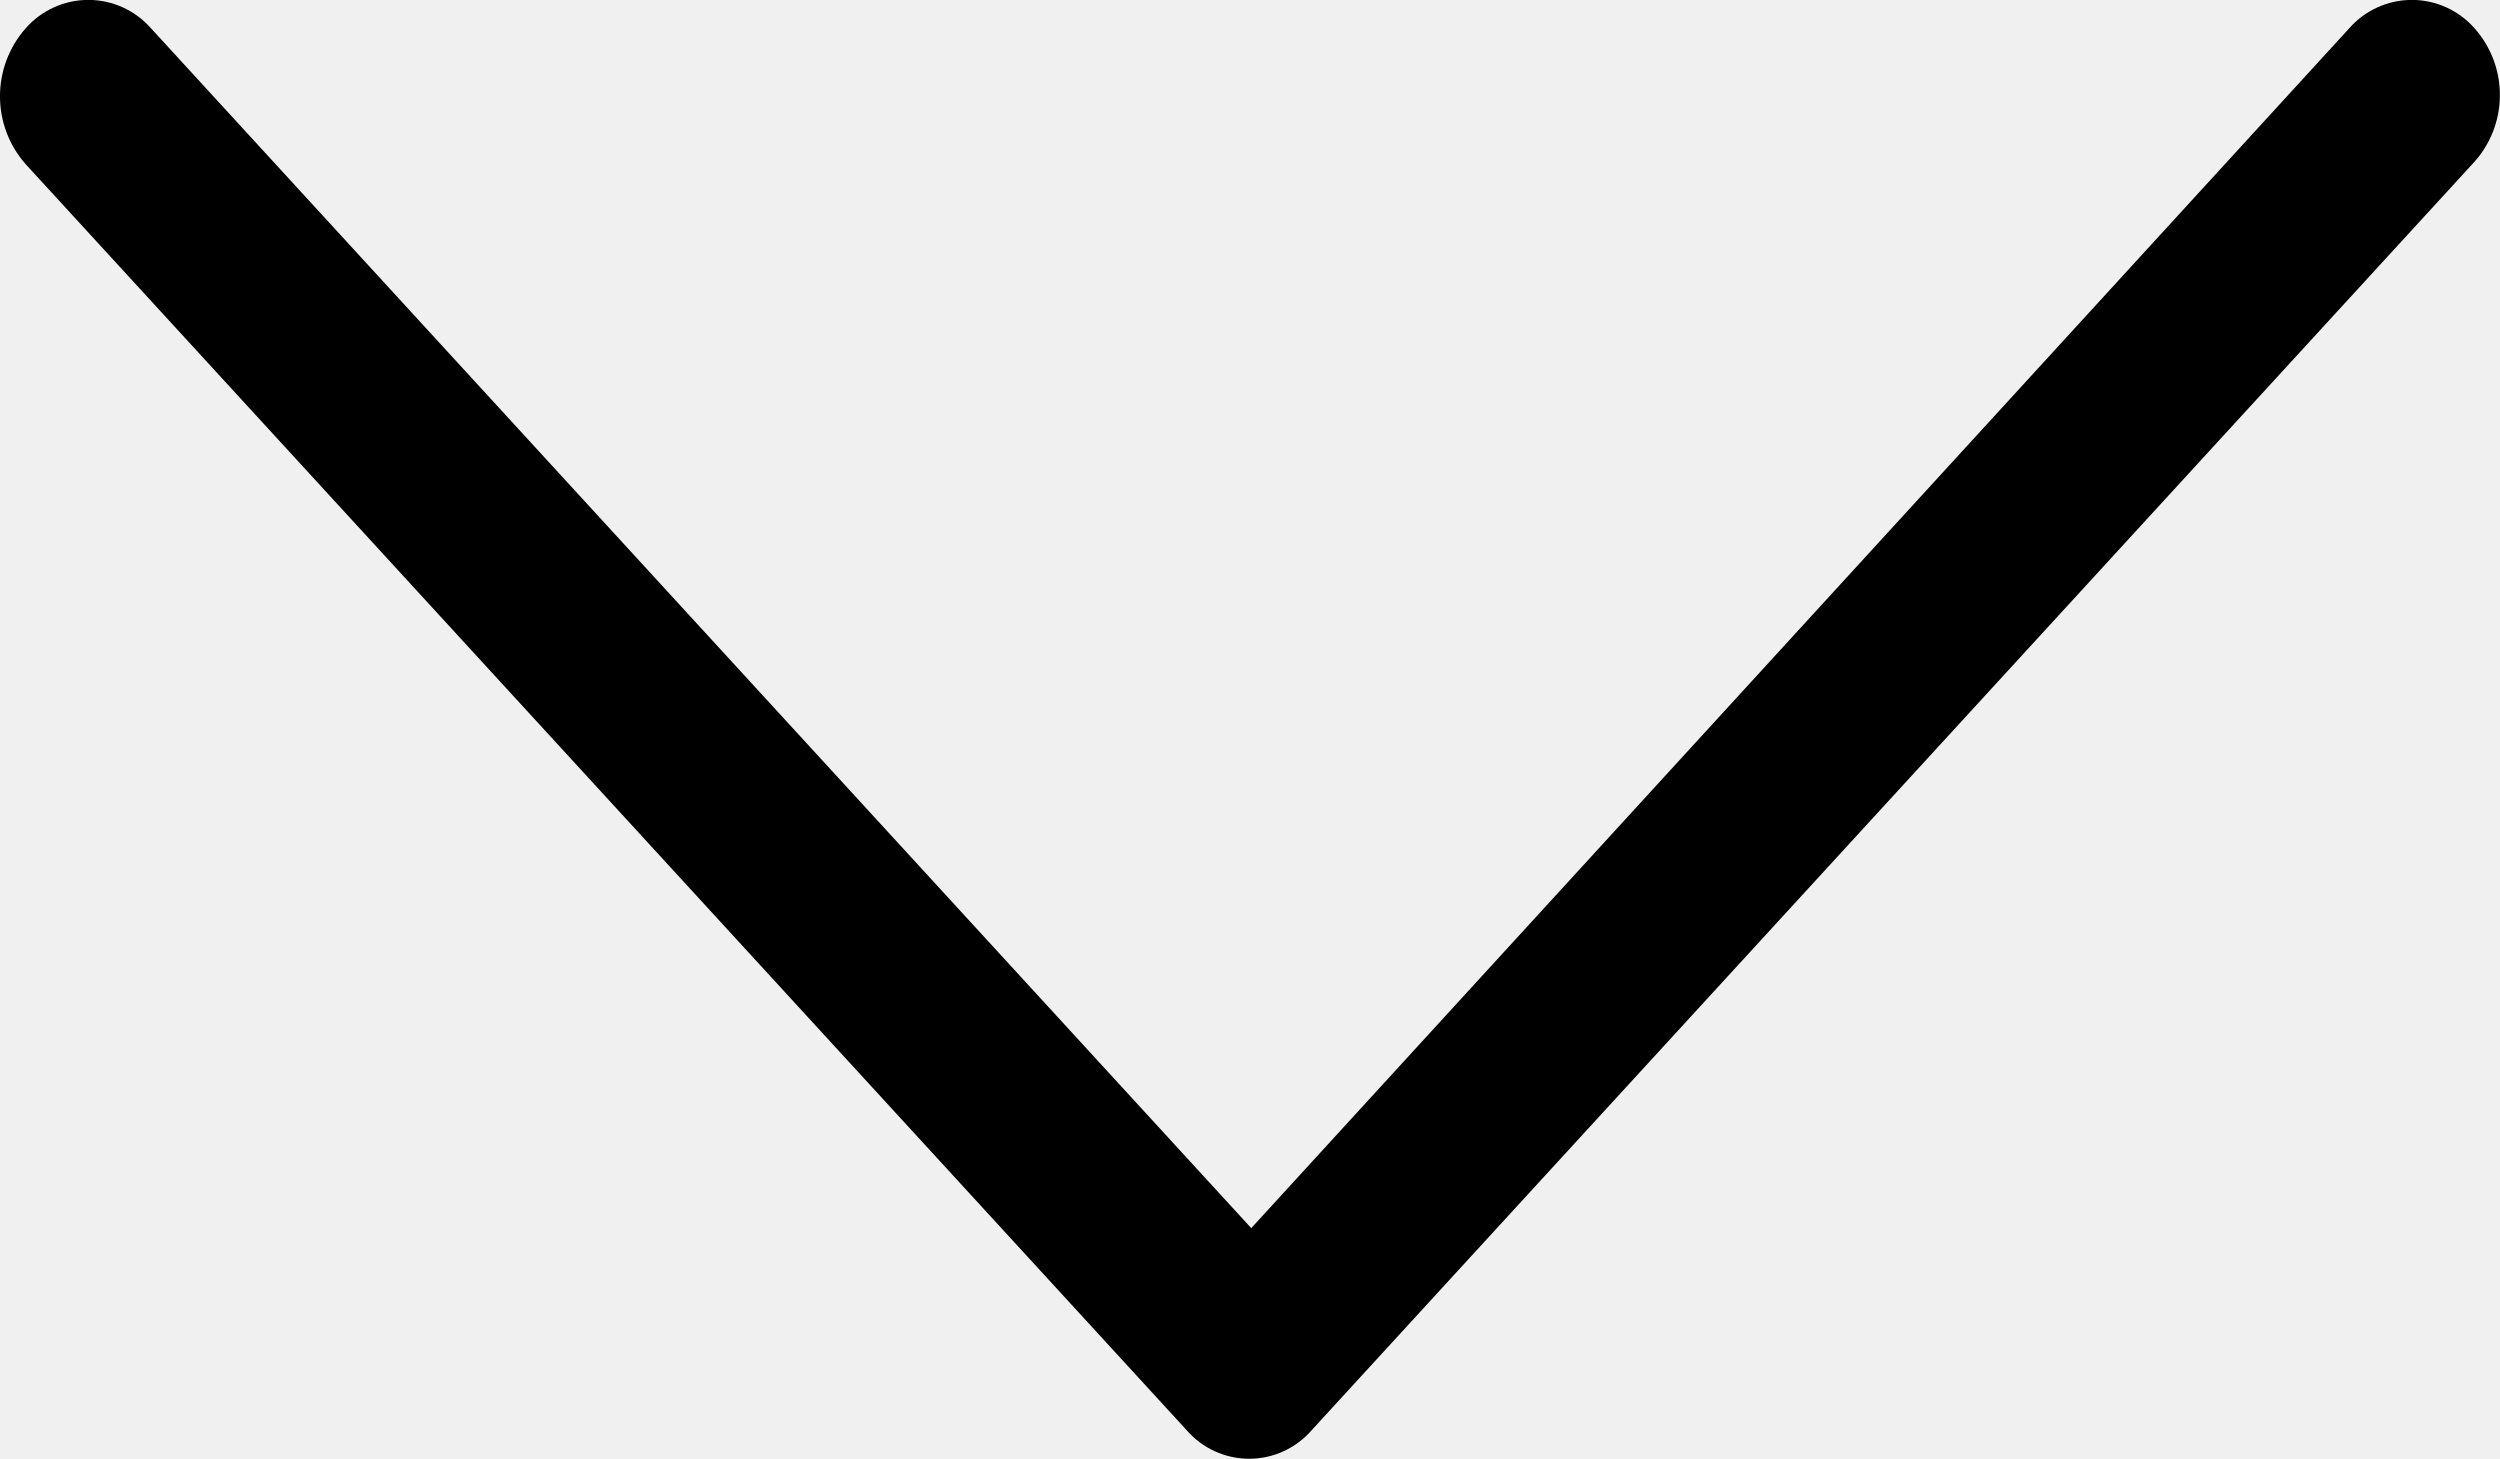
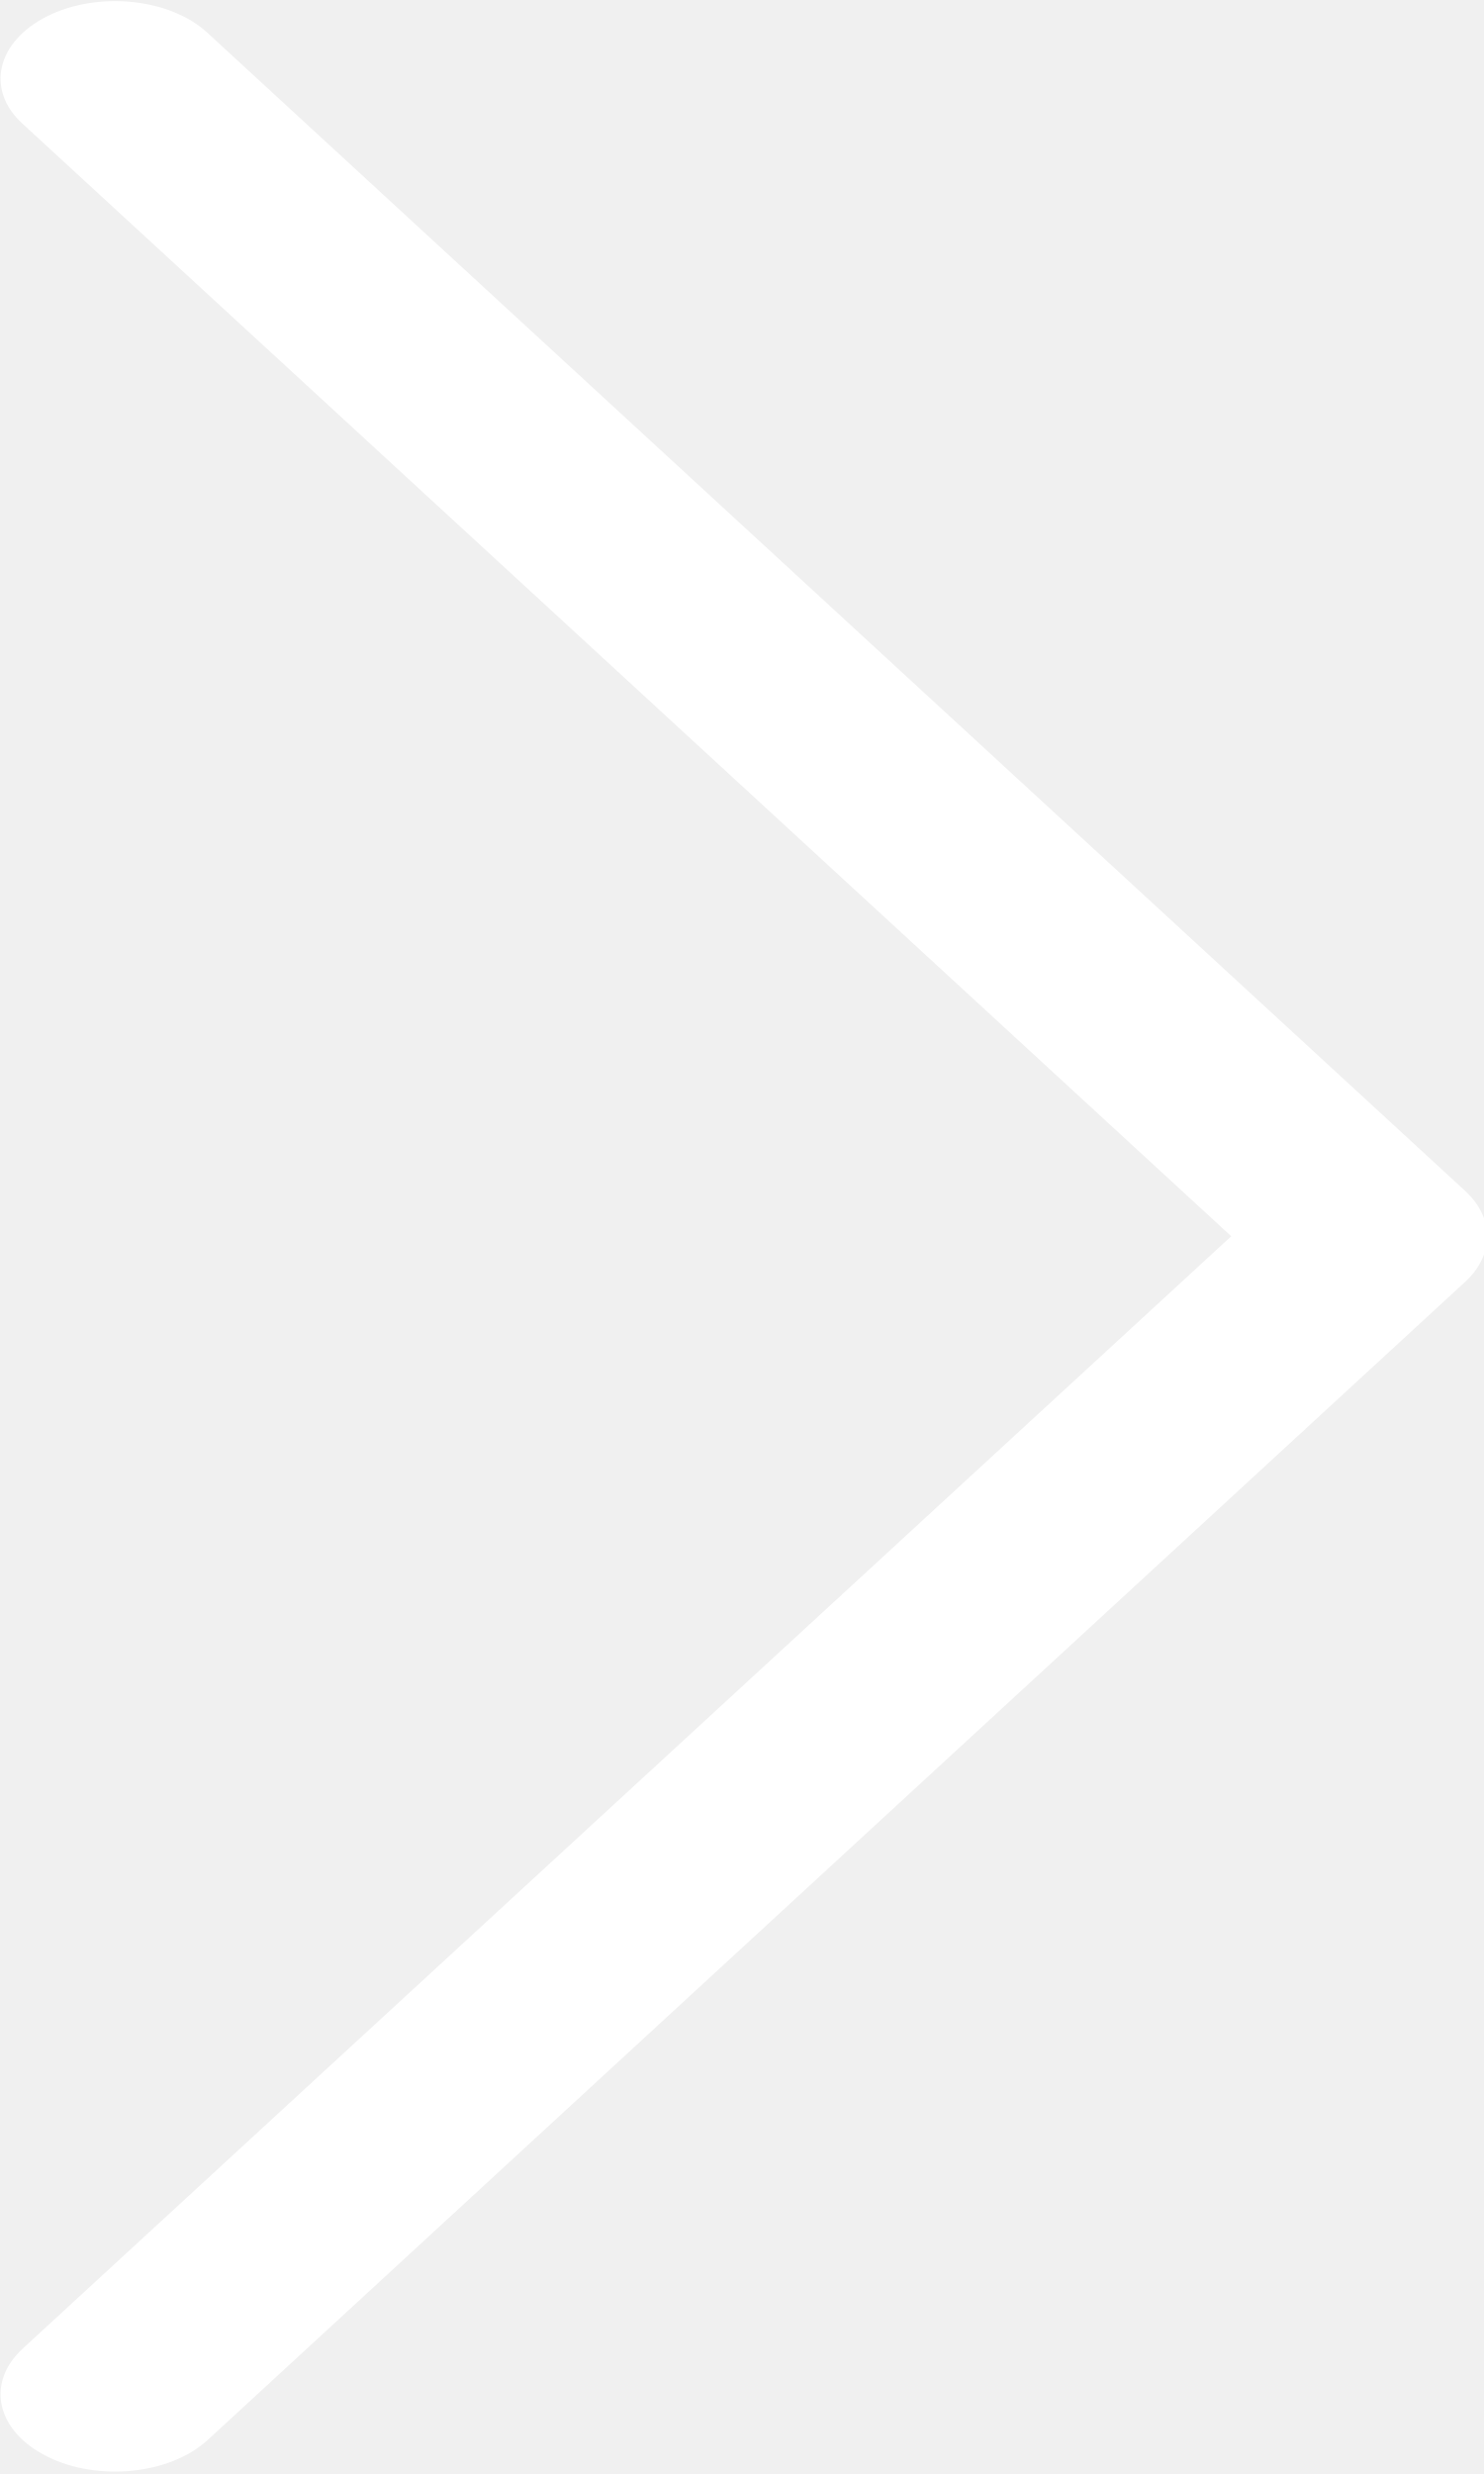
- <svg xmlns="http://www.w3.org/2000/svg" width="12" height="7" viewBox="0 0 12 7">
-   <g>
-     <g>
-       <path d="M11.877.135a.4.4 0 0 0-.6 0l-5.271 5.76L.724.135a.4.4 0 0 0-.6 0 .493.493 0 0 0 0 .654l5.572 6.076a.397.397 0 0 0 .6 0l5.57-6.076a.482.482 0 0 0 .011-.654z" />
-     </g>
-   </g>
+ <svg xmlns="http://www.w3.org/2000/svg" viewBox="0 0 6 10" fill="#fff">
+   <path fill-rule="evenodd" d="M6.013,4.997 C6.013,5.062 5.983,5.127 5.923,5.182 L0.838,9.864 C0.687,10.001 0.398,10.032 0.192,9.930 C-0.014,9.828 -0.060,9.633 0.092,9.493 L4.978,4.997 L0.092,0.501 C-0.060,0.363 -0.014,0.168 0.192,0.065 C0.398,-0.037 0.687,-0.007 0.838,0.132 L5.923,4.813 C5.983,4.868 6.013,4.933 6.013,4.997 Z" />
</svg>
